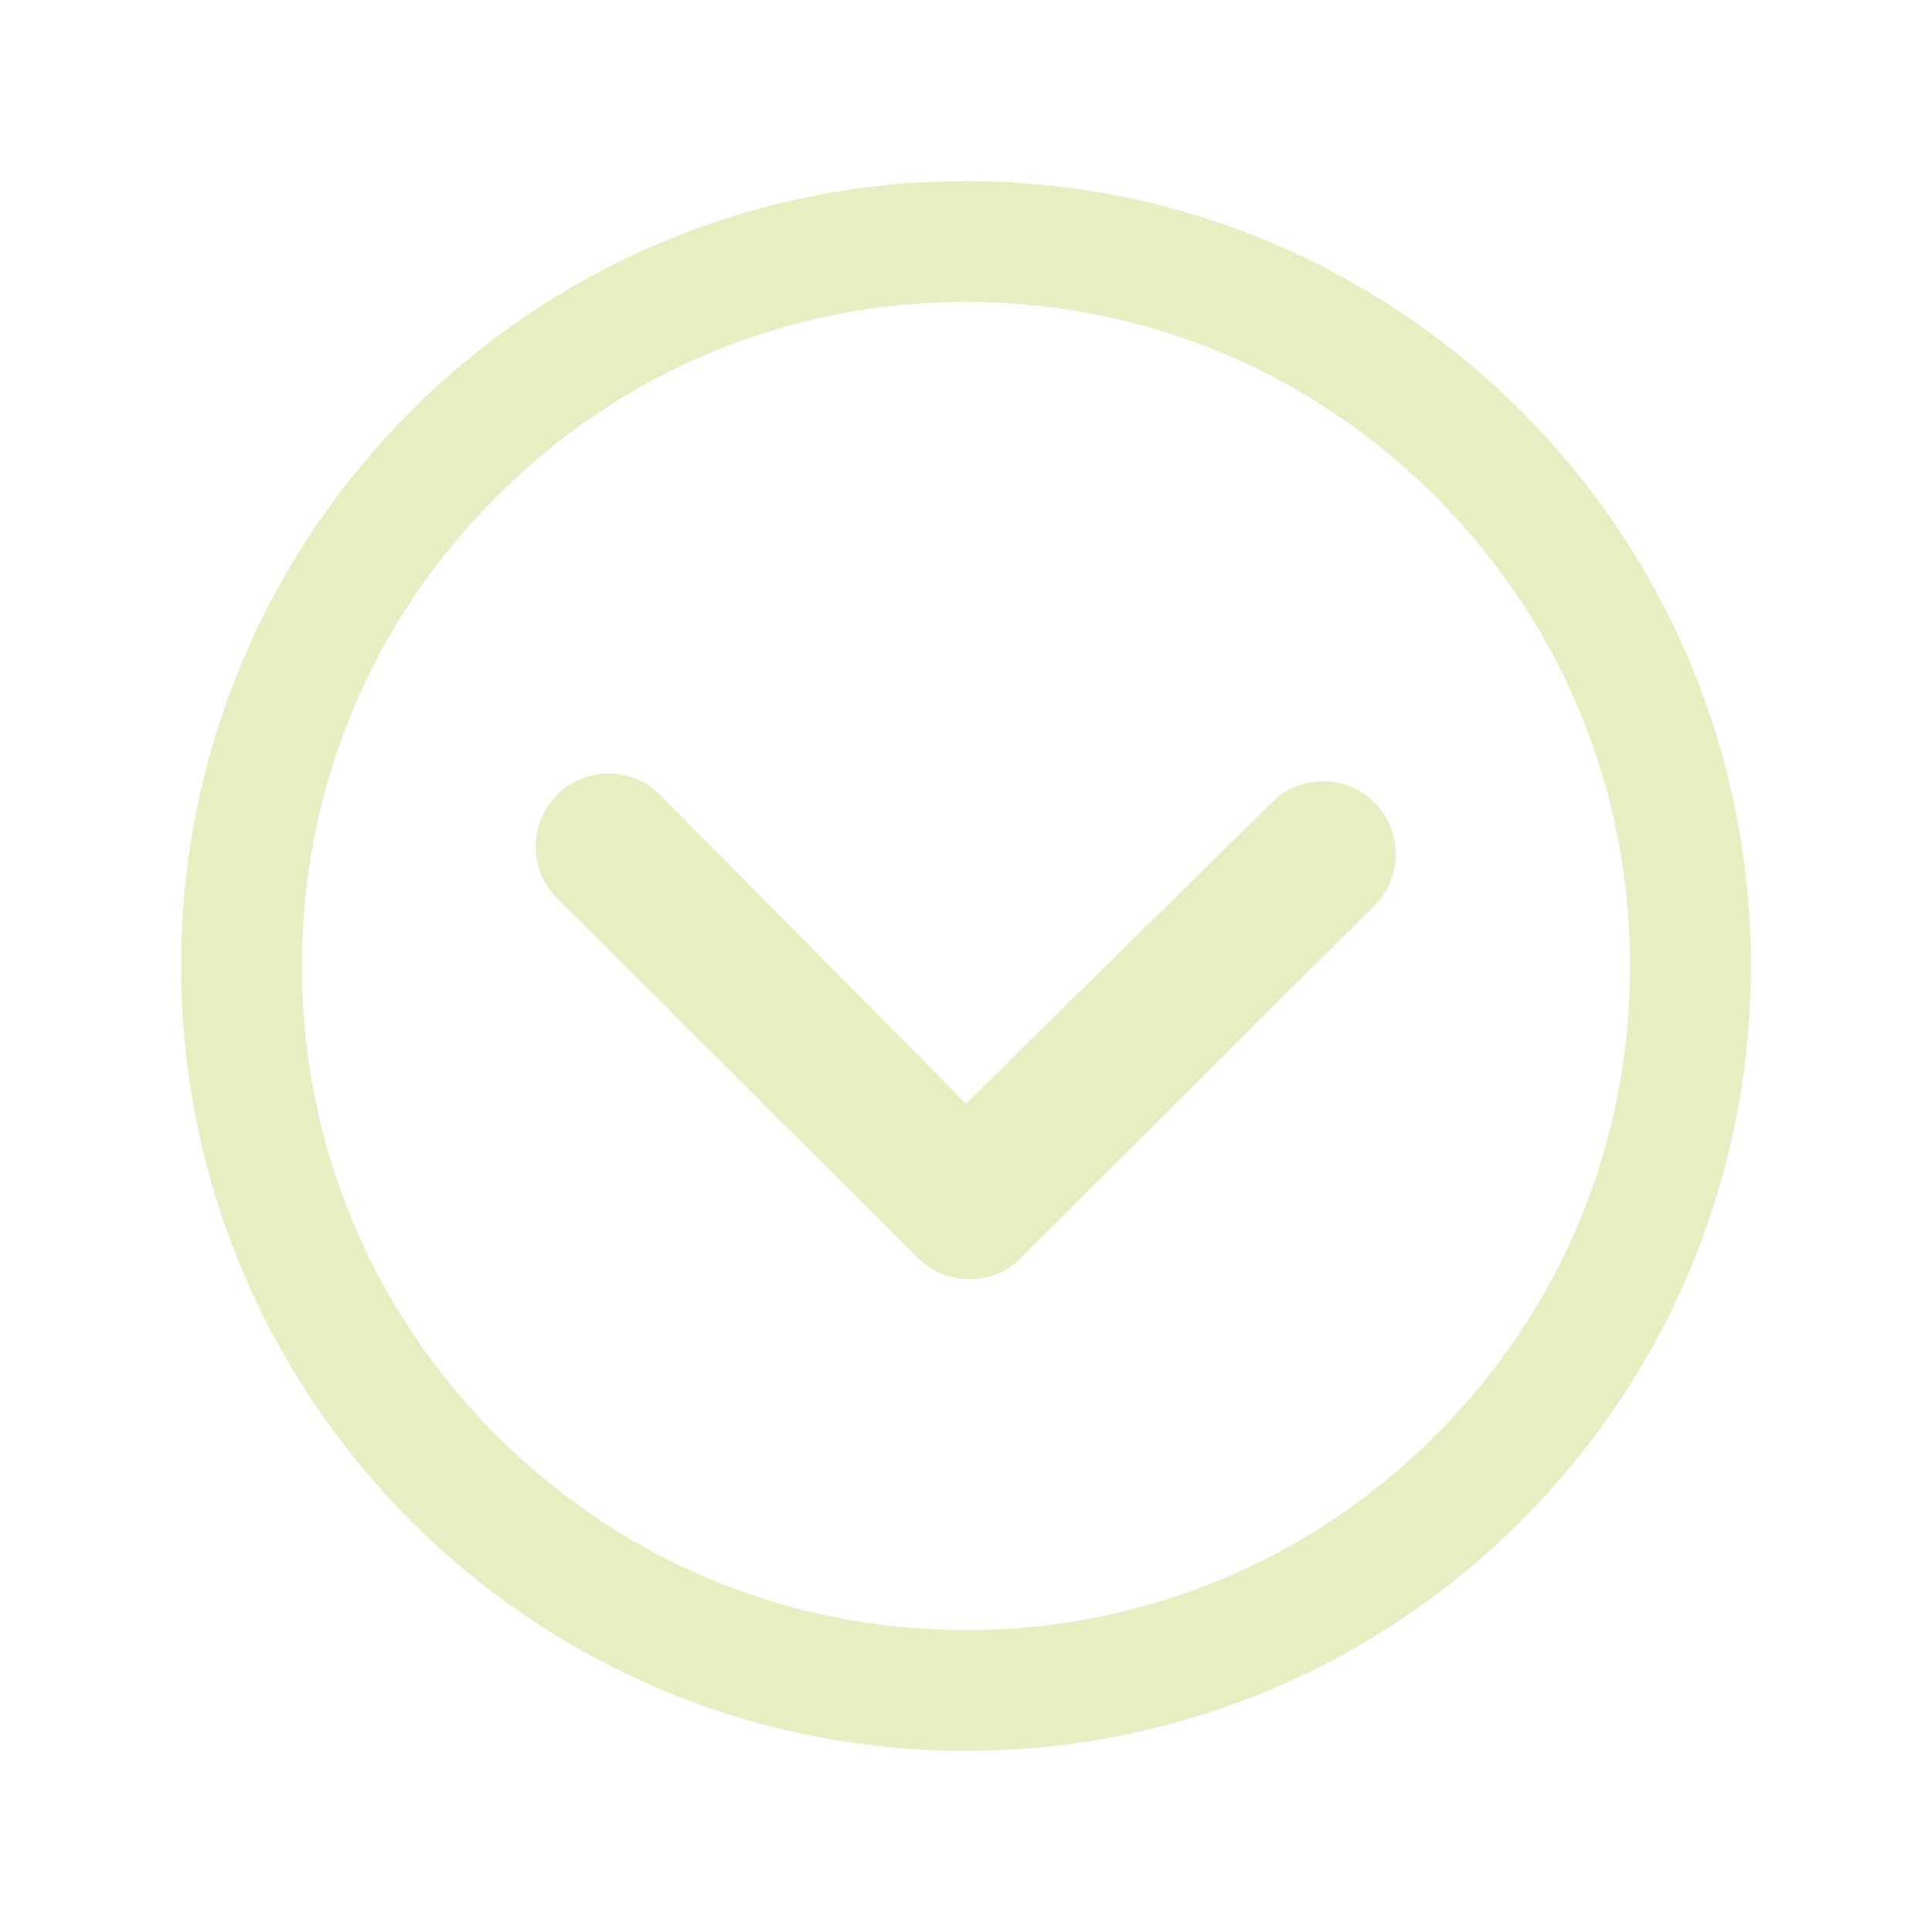
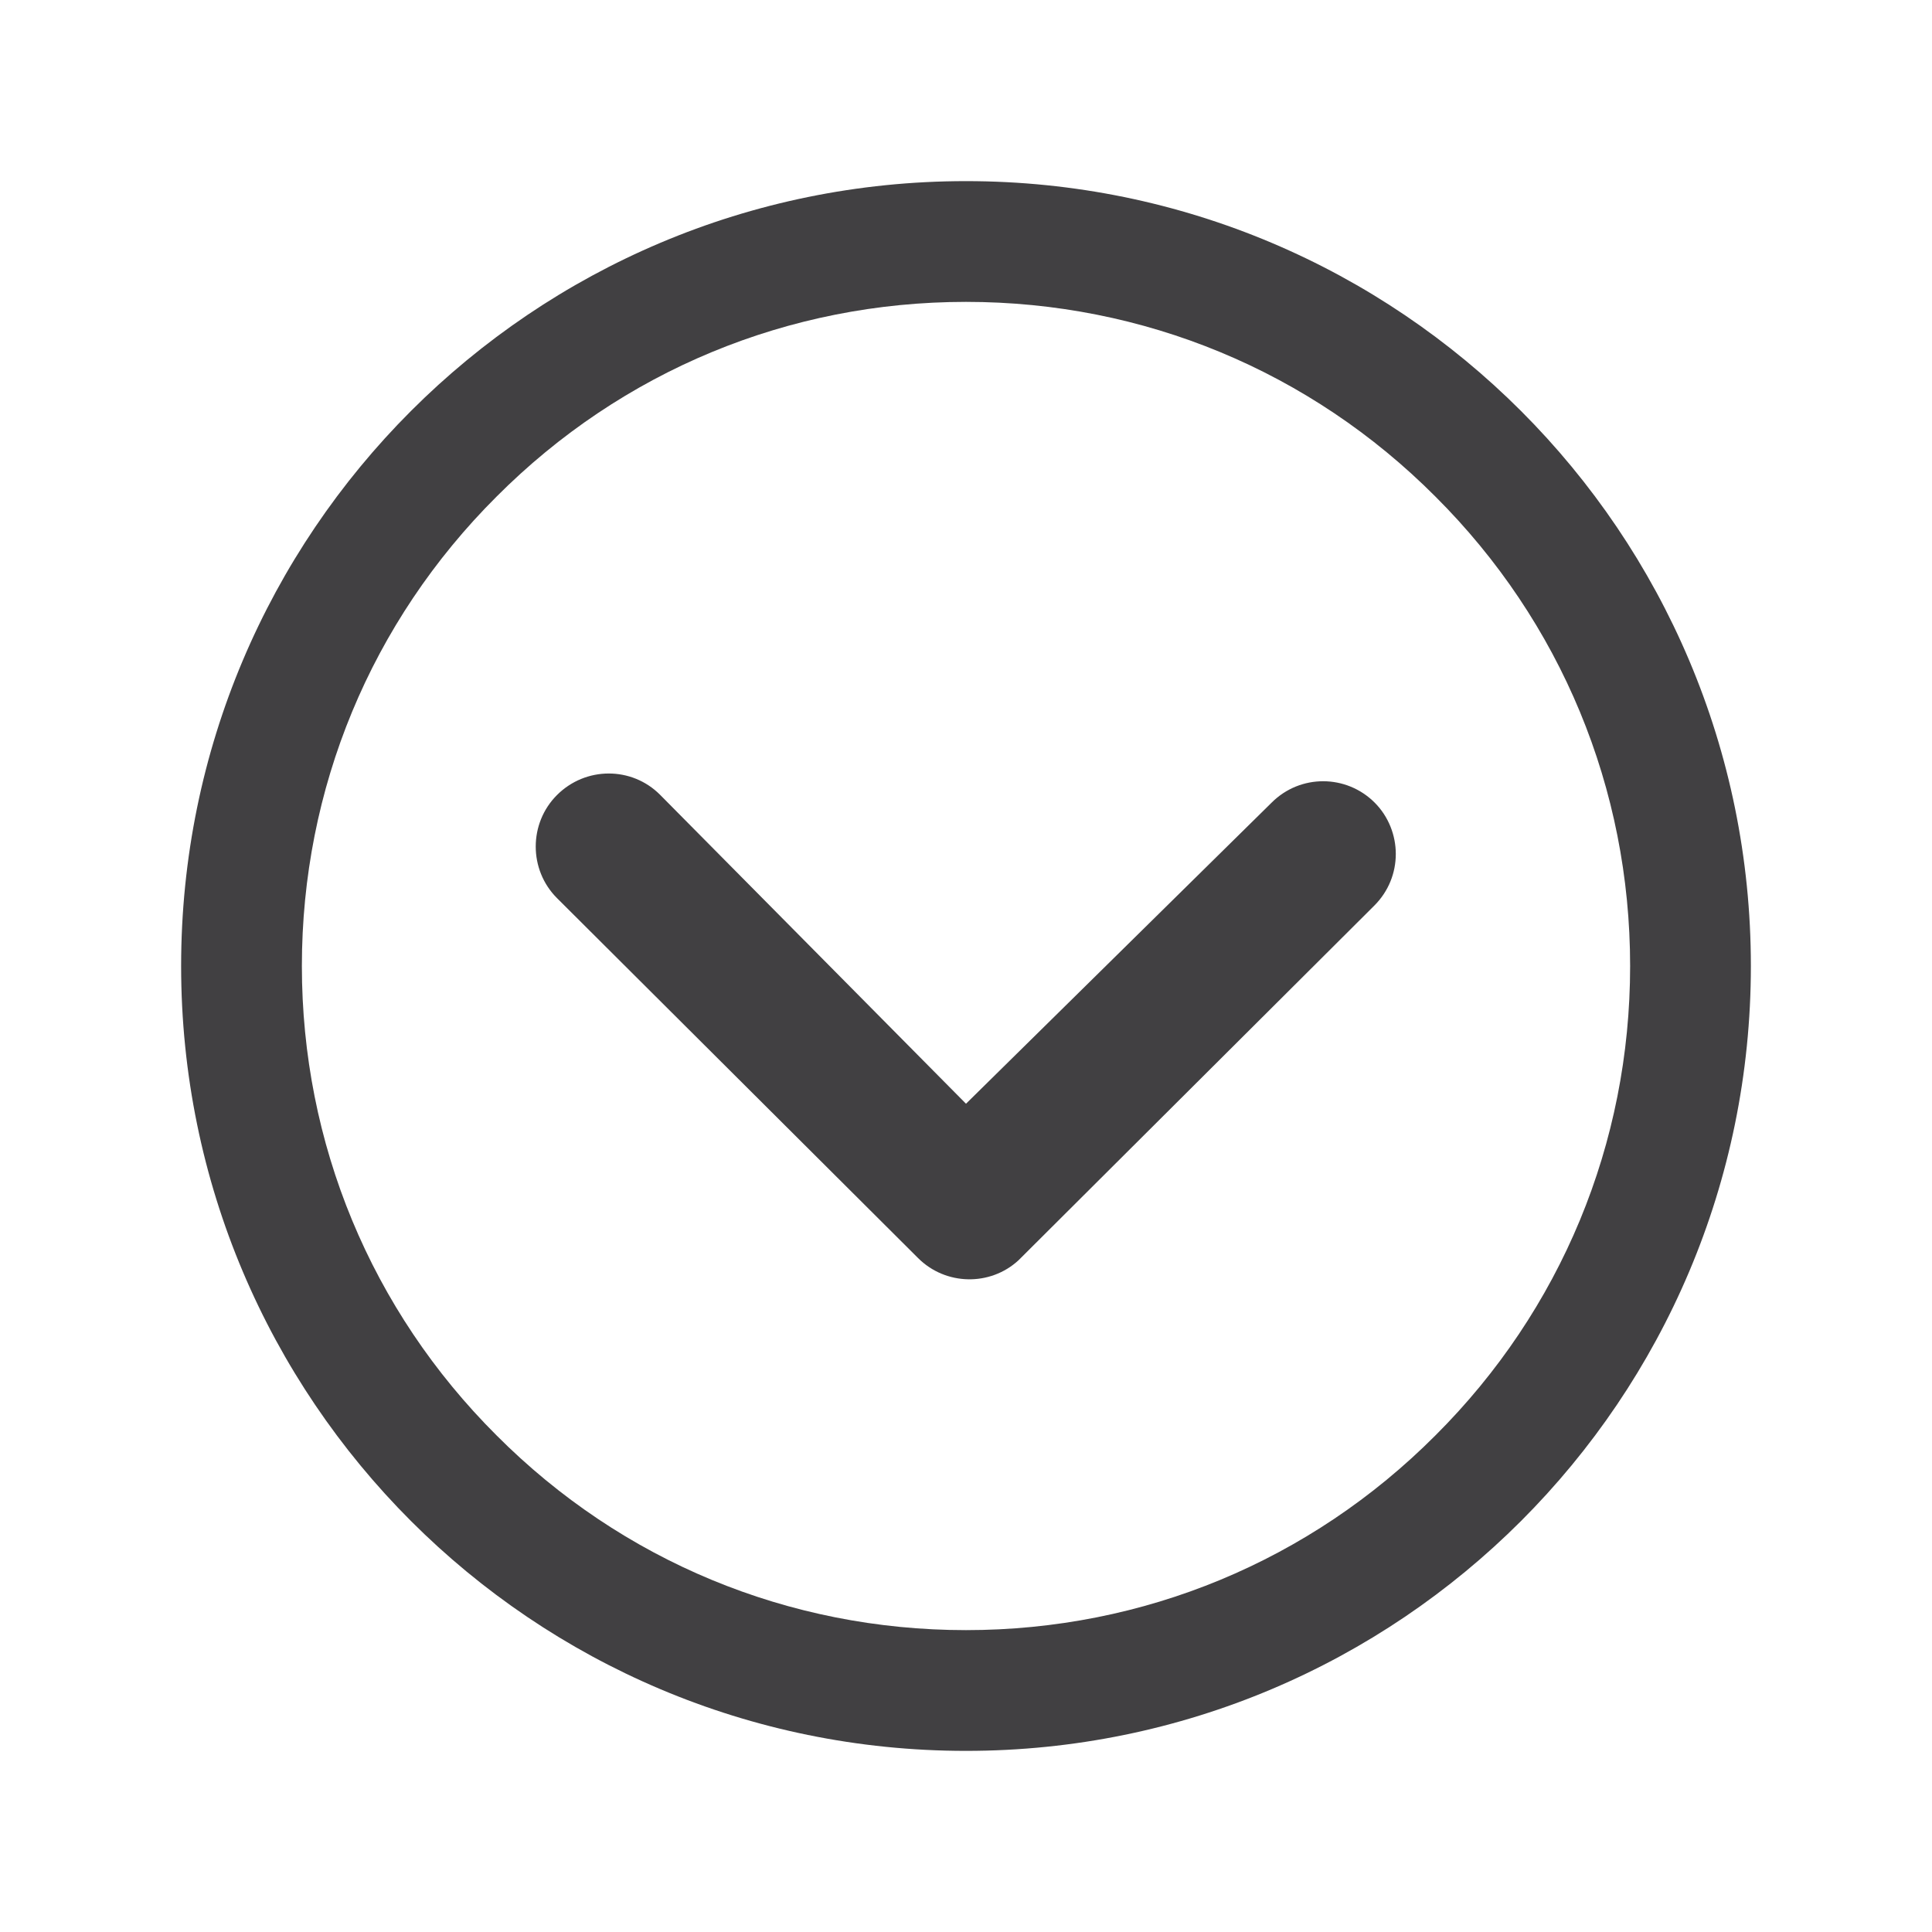
- <svg xmlns="http://www.w3.org/2000/svg" fill="#E5EFC1" viewBox="0 0 512 512">
+ <svg xmlns="http://www.w3.org/2000/svg" fill="#414042" viewBox="0 0 512 512">
  <path d="M147.6 210.7c-7.5 7.5-7.5 19.8 0 27.3l95.7 95.4c7.3 7.3 19.1 7.5 26.6.6l94.3-94c3.8-3.8 5.7-8.7 5.7-13.7 0-4.9-1.9-9.9-5.6-13.6-7.5-7.5-19.7-7.6-27.3 0l-81 79.8-81.1-81.9c-7.5-7.5-19.7-7.5-27.3.1z" />
  <path d="M48 256c0 114.9 93.1 208 208 208s208-93.1 208-208S370.9 48 256 48 48 141.1 48 256zm332.4-124.4C413.7 164.8 432 209 432 256s-18.3 91.2-51.6 124.4C347.2 413.7 303 432 256 432s-91.2-18.3-124.4-51.6C98.3 347.2 80 303 80 256s18.3-91.2 51.6-124.4C164.8 98.3 209 80 256 80s91.2 18.3 124.4 51.6z" />
</svg>
